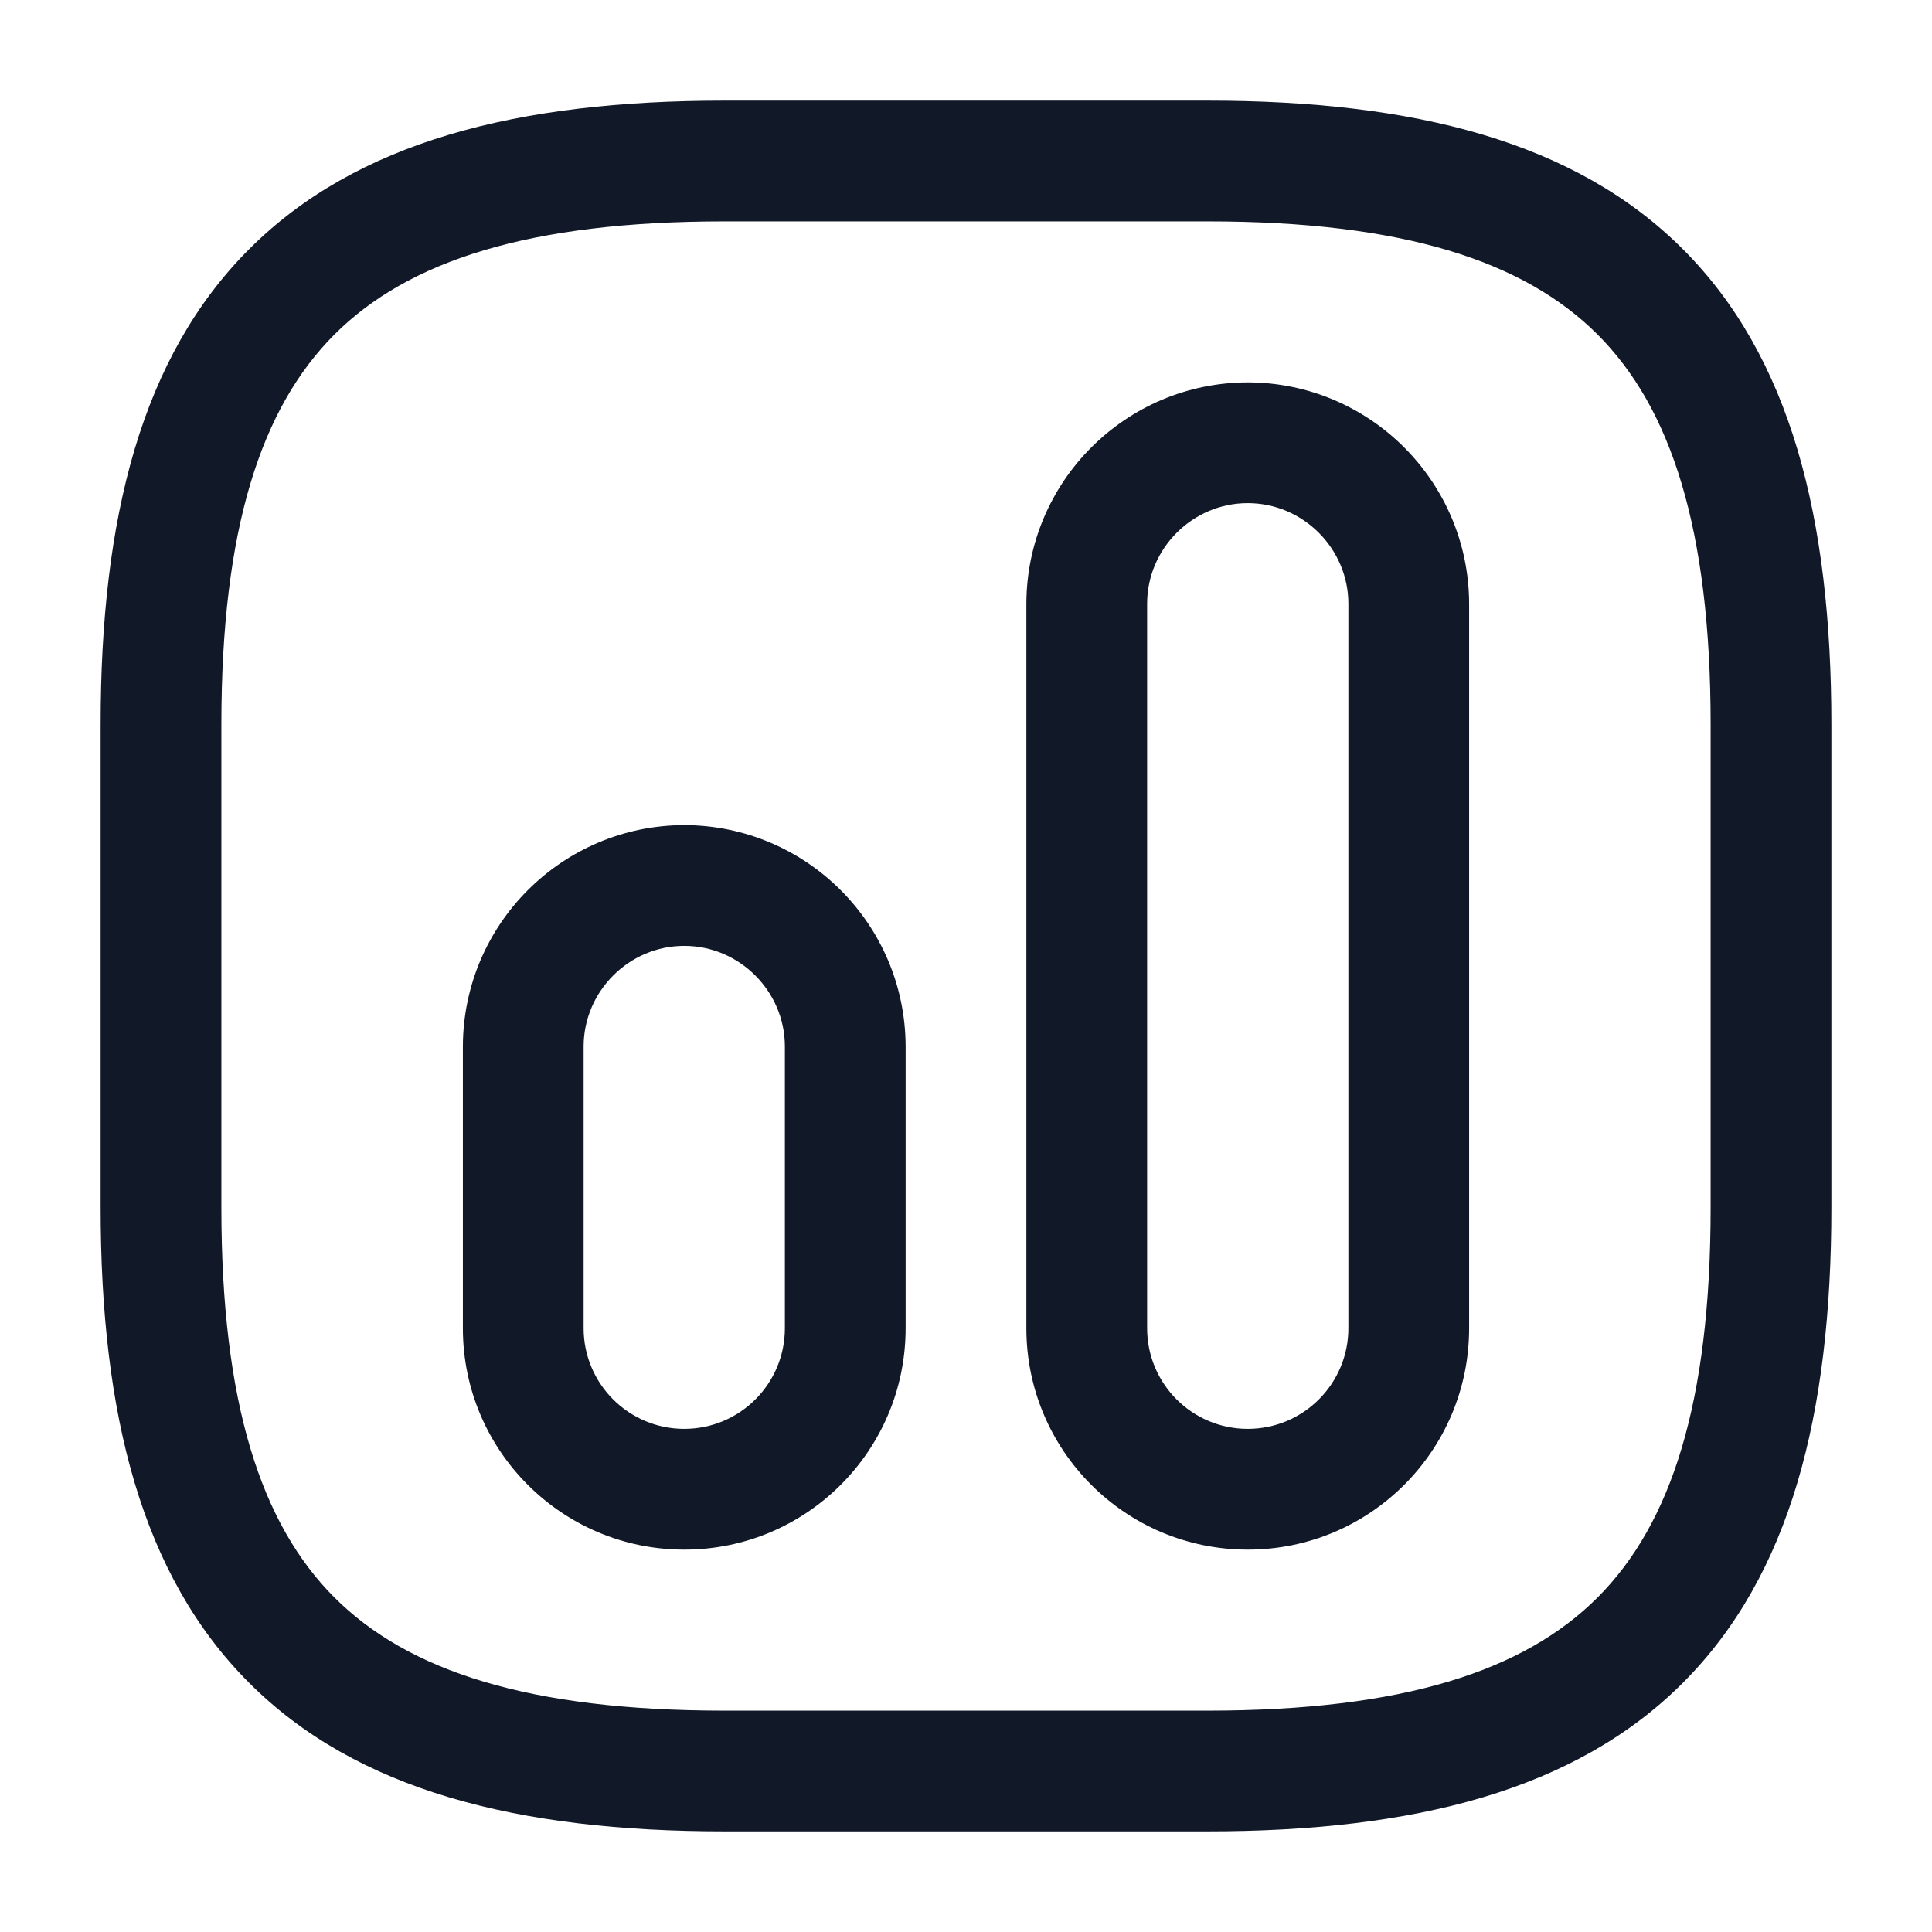
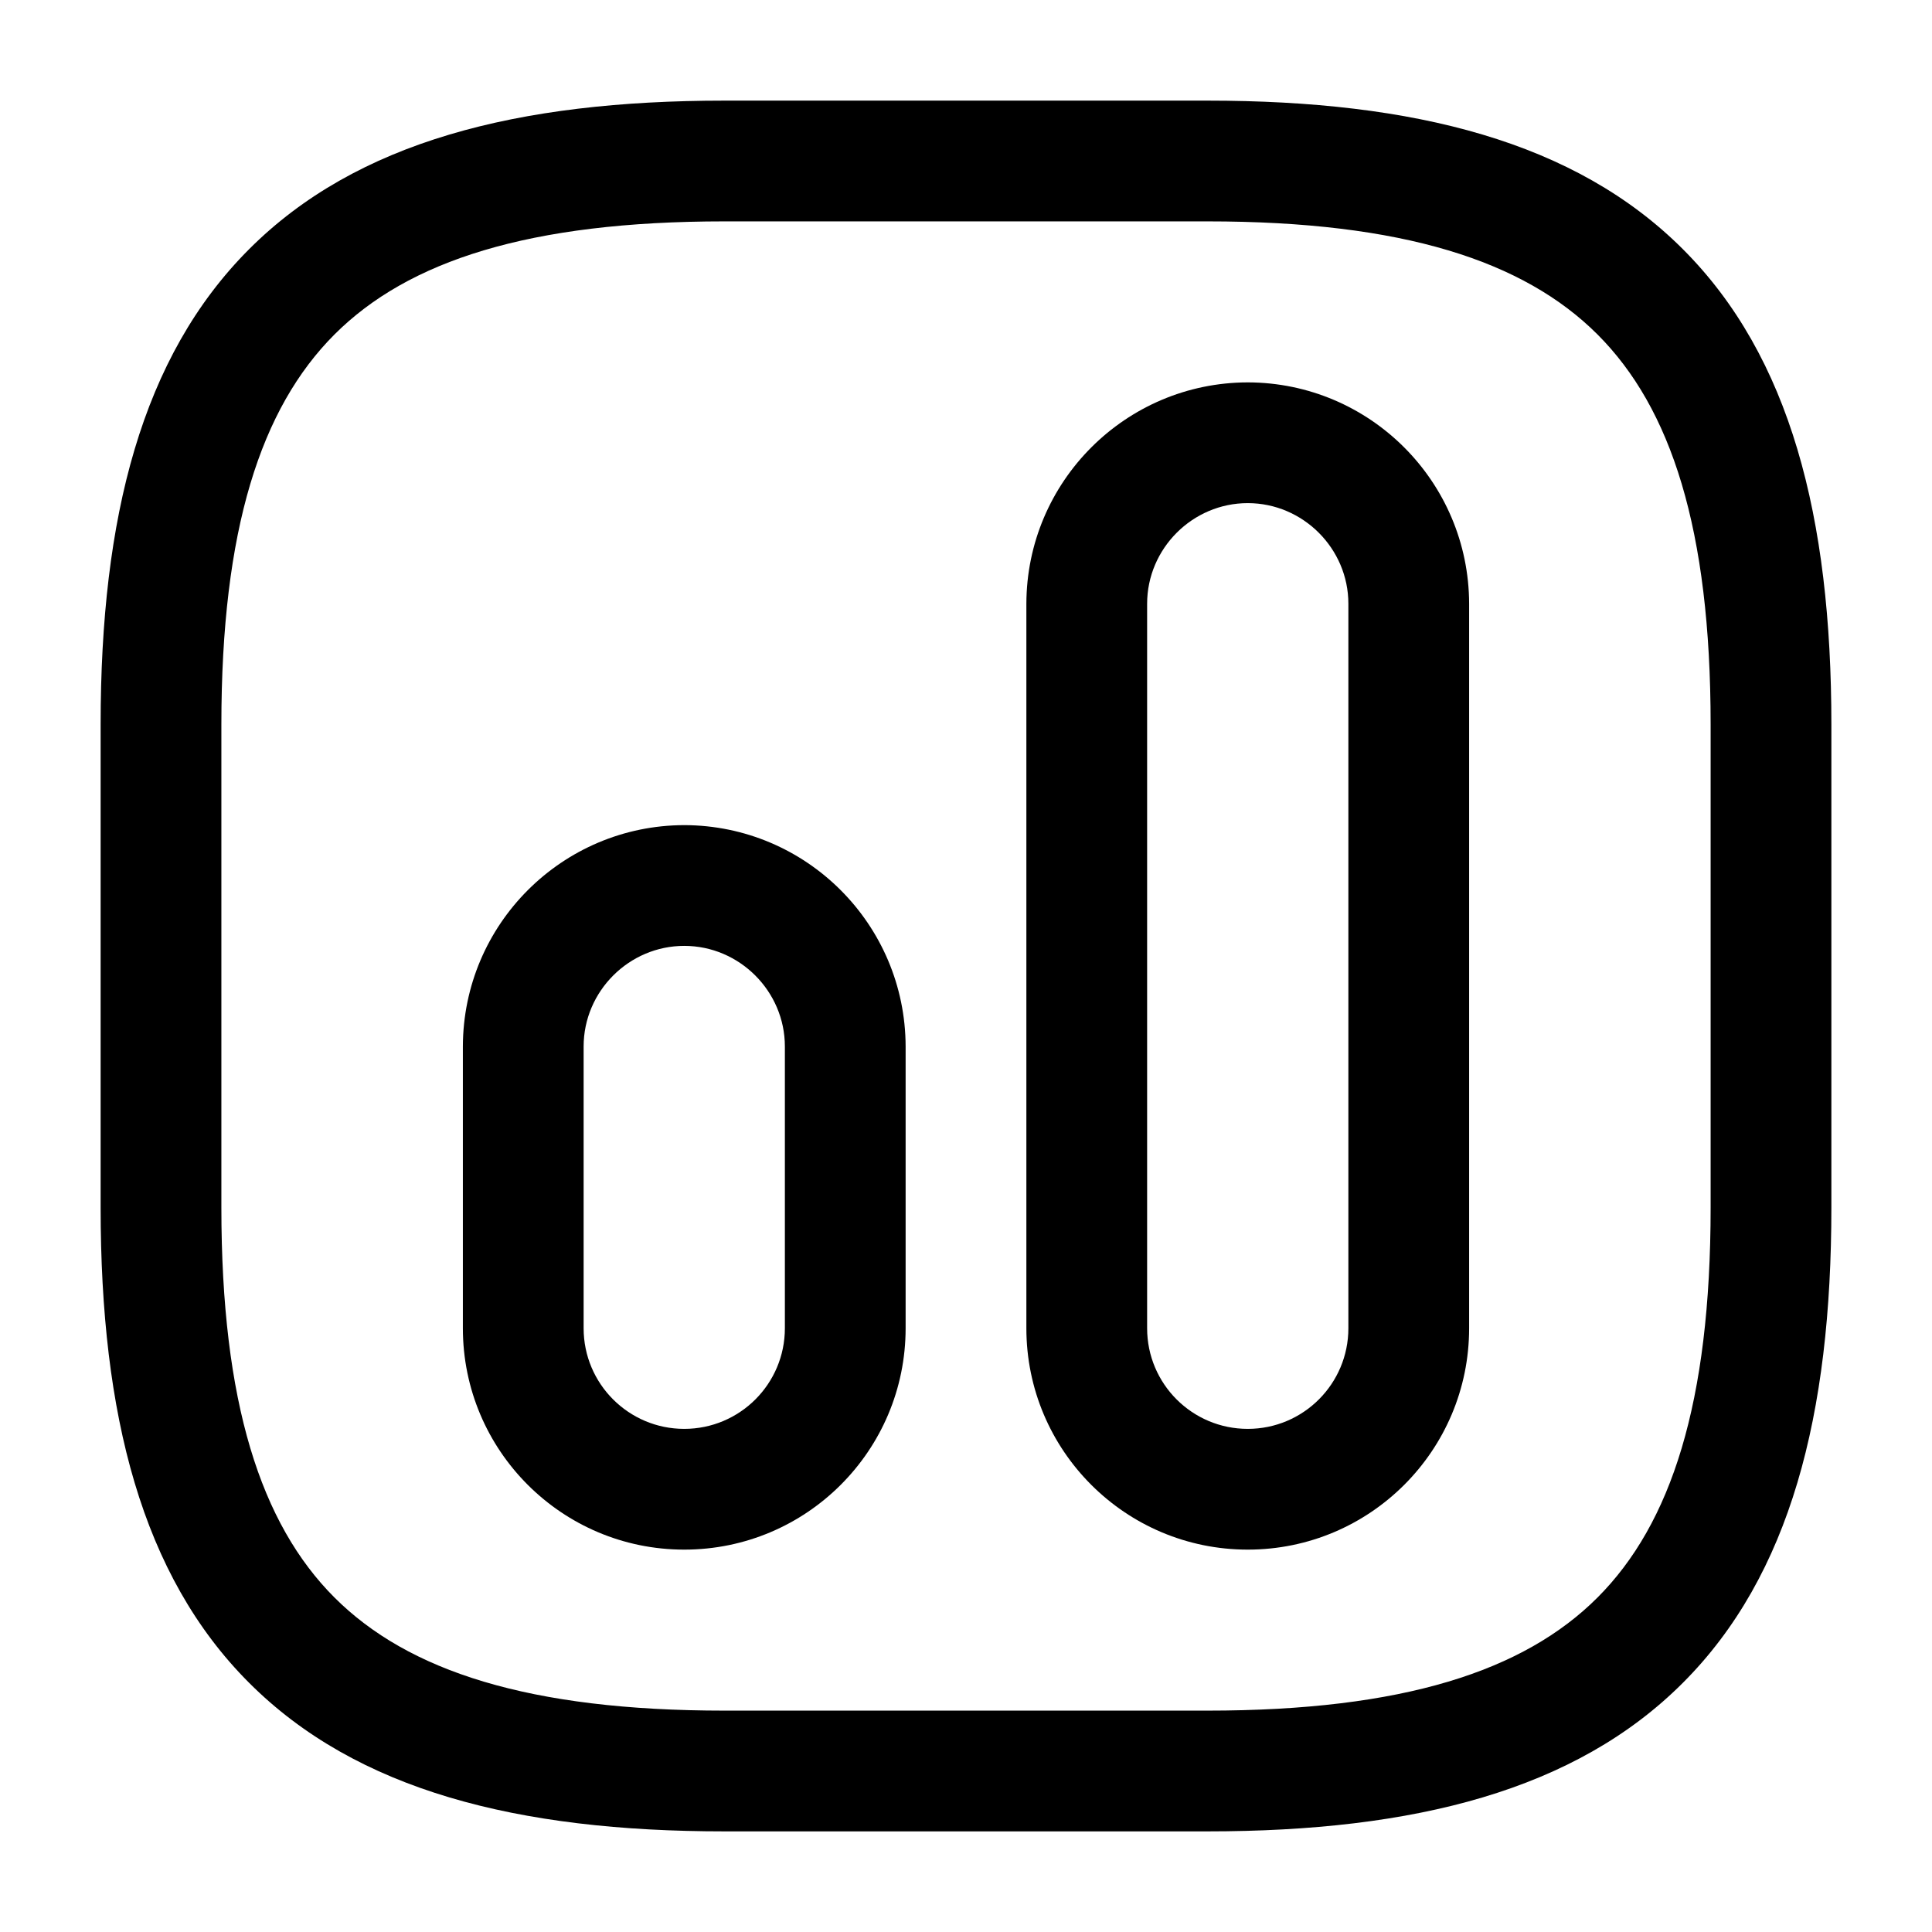
<svg xmlns="http://www.w3.org/2000/svg" t="1725356860232" class="icon" viewBox="0 0 1024 1024" version="1.1" p-id="3071" width="16" height="16">
-   <path d="M132.053 132.053C188.971 75.093 274.176 53.333 384 53.333h256c109.824 0 194.987 21.76 251.947 78.72C948.907 188.971 970.667 274.176 970.667 384v256c0 109.824-21.76 194.987-78.72 251.947C835.029 948.907 749.824 970.667 640 970.667H384c-109.824 0-194.987-21.76-251.947-78.72C75.093 835.029 53.333 749.824 53.333 640V384c0-109.824 21.76-194.987 78.72-251.947z m45.227 45.227C138.24 216.363 117.333 280.491 117.333 384v256c0 103.509 20.907 167.68 59.947 206.72 39.083 39.04 103.211 59.947 206.72 59.947h256c103.509 0 167.68-20.907 206.72-59.947 39.04-39.083 59.947-103.211 59.947-206.72V384c0-103.509-20.907-167.68-59.947-206.72C807.637 138.24 743.509 117.333 640 117.333H384c-103.509 0-167.68 20.907-206.72 59.947z" fill="#111827" p-id="3072" />
-   <path d="M544 320a117.589 117.589 0 0 1 117.333-117.333 117.589 117.589 0 0 1 117.333 117.333v384a117.333 117.333 0 1 1-234.667 0v-384z m117.333-53.333c-29.269 0-53.333 24.064-53.333 53.333v384a53.333 53.333 0 1 0 106.667 0v-384c0-29.269-24.064-53.333-53.333-53.333zM245.333 554.667a117.589 117.589 0 0 1 117.333-117.333A117.589 117.589 0 0 1 480 554.667v149.333a117.333 117.333 0 1 1-234.667 0V554.667z m117.333-53.333c-29.269 0-53.333 24.064-53.333 53.333v149.333a53.333 53.333 0 1 0 106.667 0V554.667c0-29.269-24.064-53.333-53.333-53.333z" fill="#111827" p-id="3073" />
+   <path d="M132.053 132.053C188.971 75.093 274.176 53.333 384 53.333h256c109.824 0 194.987 21.76 251.947 78.72C948.907 188.971 970.667 274.176 970.667 384v256c0 109.824-21.76 194.987-78.72 251.947C835.029 948.907 749.824 970.667 640 970.667H384c-109.824 0-194.987-21.76-251.947-78.72C75.093 835.029 53.333 749.824 53.333 640V384c0-109.824 21.76-194.987 78.72-251.947z m45.227 45.227C138.24 216.363 117.333 280.491 117.333 384v256c0 103.509 20.907 167.68 59.947 206.72 39.083 39.04 103.211 59.947 206.72 59.947h256c103.509 0 167.68-20.907 206.72-59.947 39.04-39.083 59.947-103.211 59.947-206.72V384c0-103.509-20.907-167.68-59.947-206.72C807.637 138.24 743.509 117.333 640 117.333H384c-103.509 0-167.68 20.907-206.72 59.947z" fill="currentColor" p-id="3072" />
+   <path d="M544 320a117.589 117.589 0 0 1 117.333-117.333 117.589 117.589 0 0 1 117.333 117.333v384a117.333 117.333 0 1 1-234.667 0v-384z m117.333-53.333c-29.269 0-53.333 24.064-53.333 53.333v384a53.333 53.333 0 1 0 106.667 0v-384c0-29.269-24.064-53.333-53.333-53.333zM245.333 554.667a117.589 117.589 0 0 1 117.333-117.333A117.589 117.589 0 0 1 480 554.667v149.333a117.333 117.333 0 1 1-234.667 0V554.667z m117.333-53.333c-29.269 0-53.333 24.064-53.333 53.333v149.333a53.333 53.333 0 1 0 106.667 0V554.667c0-29.269-24.064-53.333-53.333-53.333z" fill="currentColor" p-id="3073" />
</svg>
